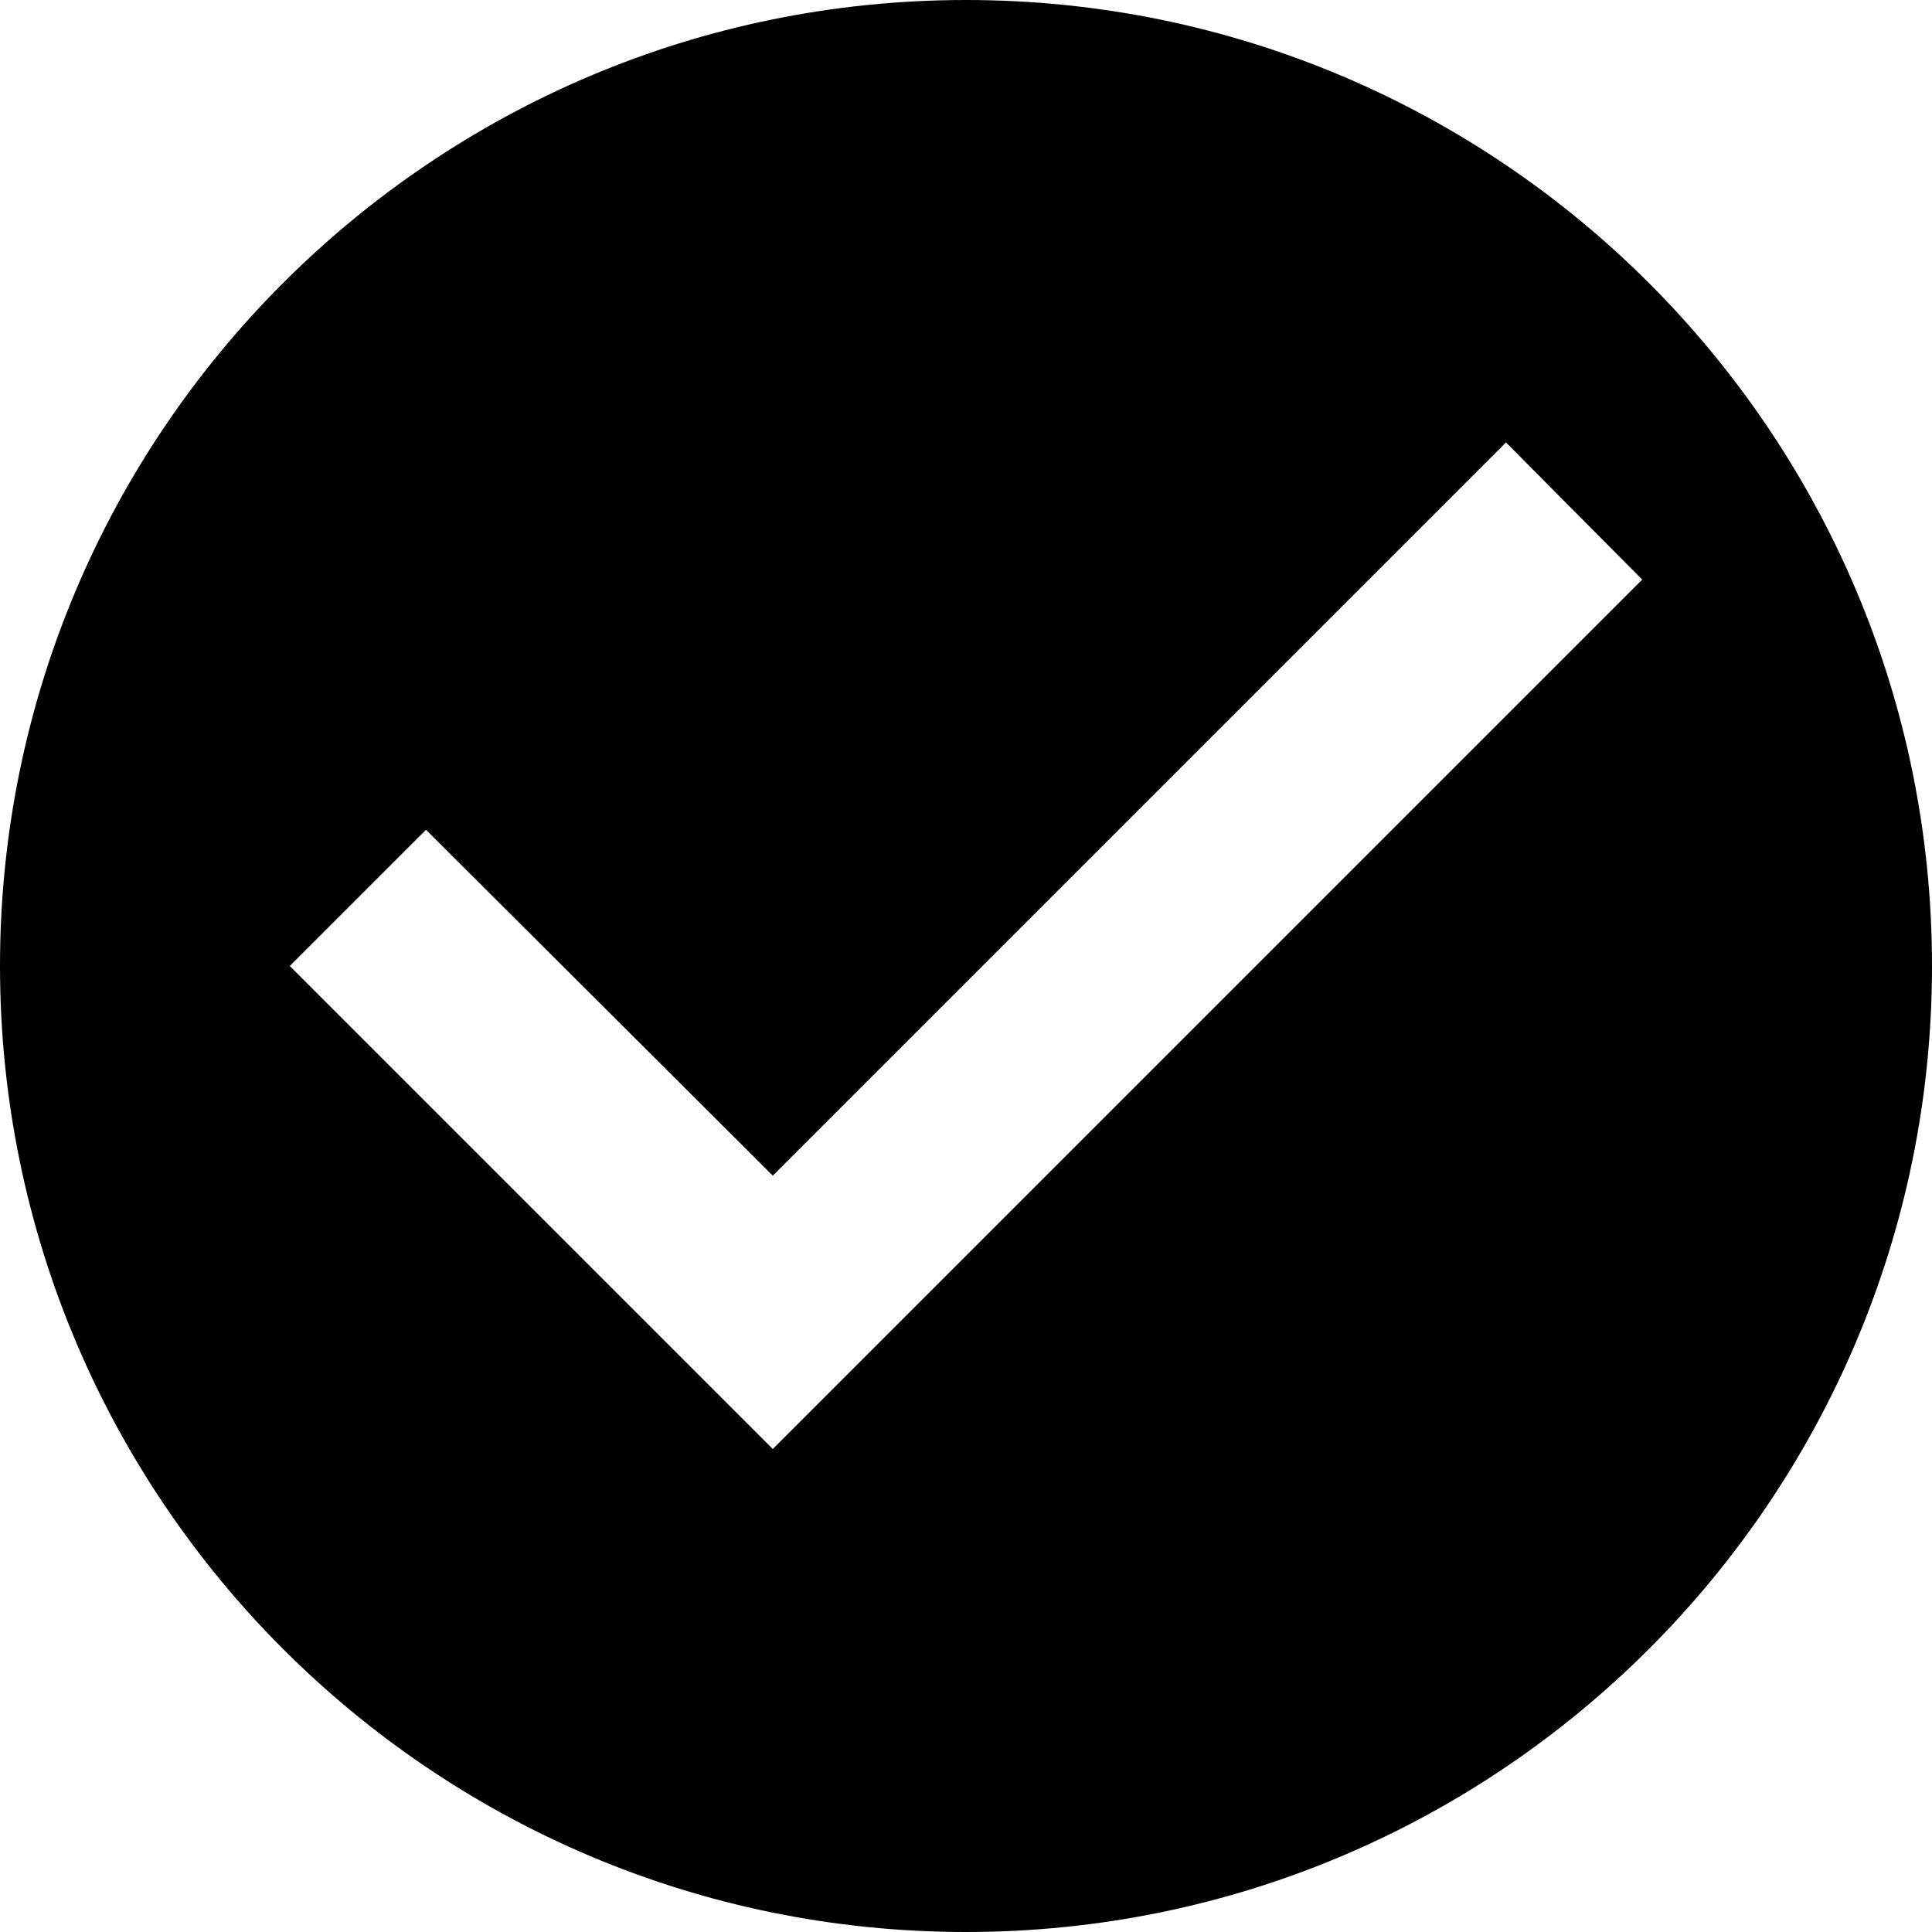
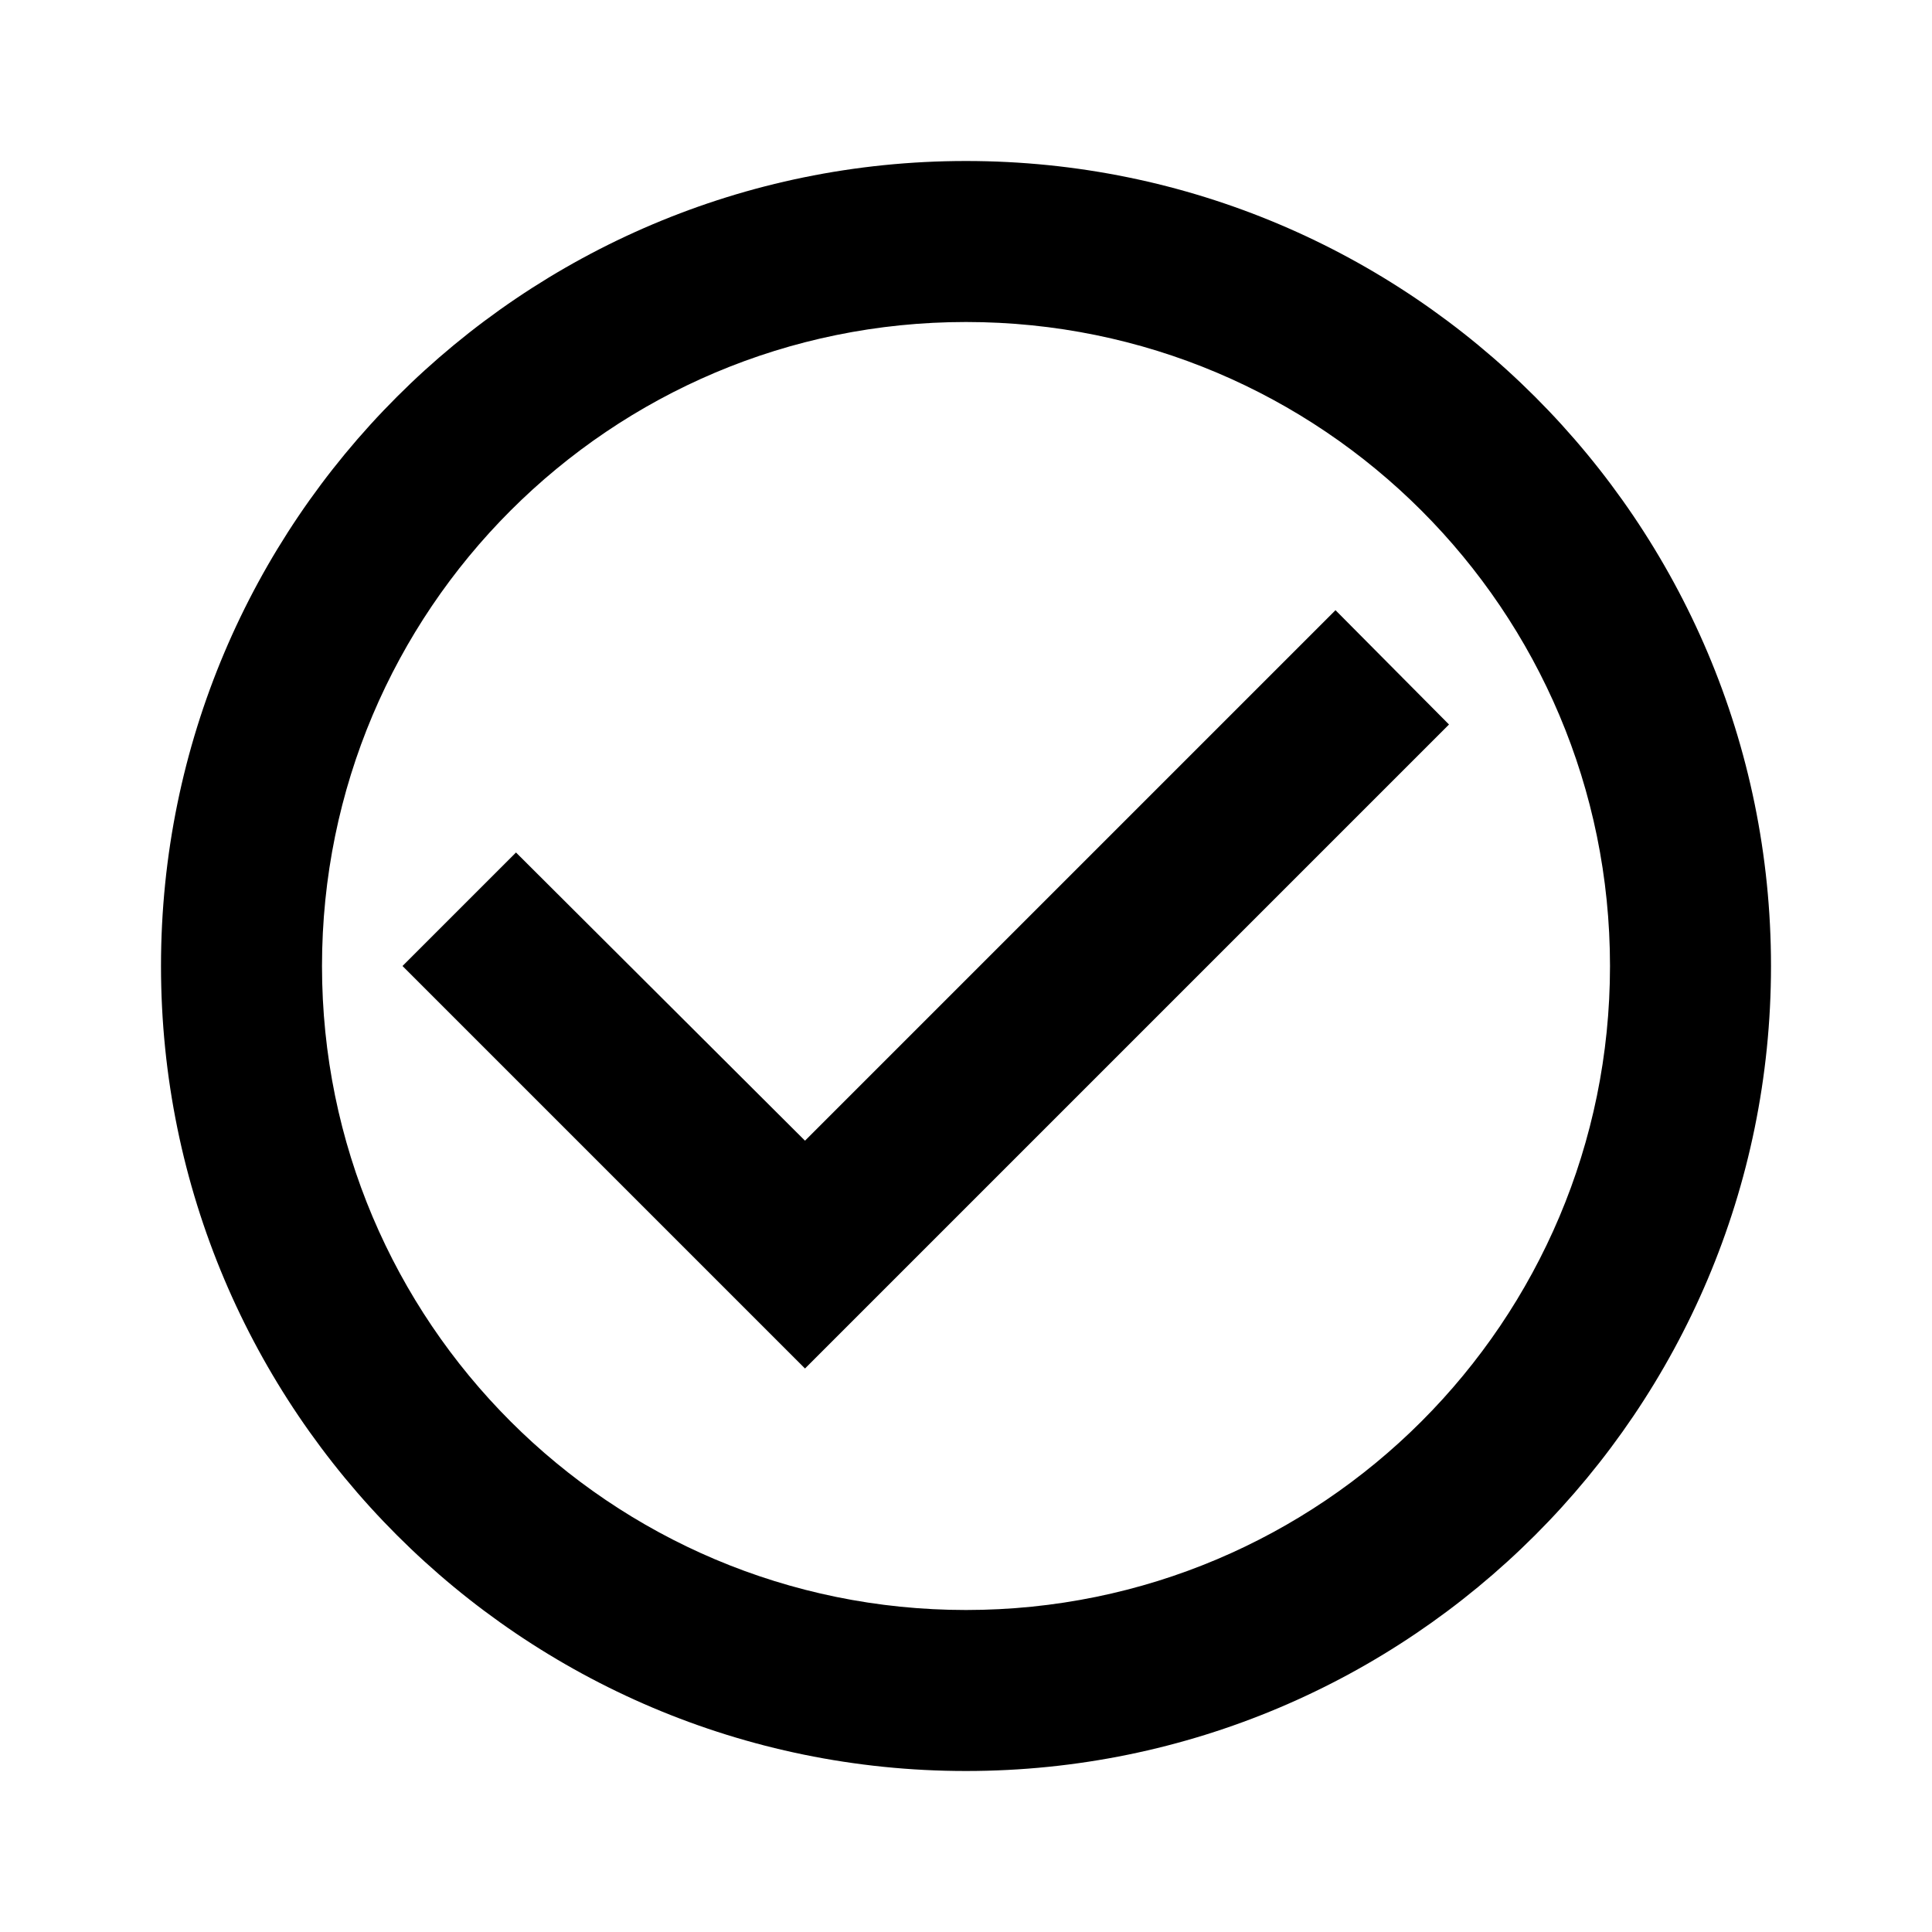
- <svg xmlns="http://www.w3.org/2000/svg" width="24" height="24" viewBox="0 0 20 20" fill="none">
-   <path fill-rule="evenodd" clip-rule="evenodd" d="M10 0C4.48 0 0 4.48 0 10C0 15.52 4.48 20 10 20C15.52 20 20 15.52 20 10C20 4.48 15.52 0 10 0ZM8 15L3 10L4.41 8.59L8 12.17L15.59 4.58L17 6L8 15Z" fill="currentColor" />
+ <svg xmlns="http://www.w3.org/2000/svg" width="24" height="24" viewBox="0 0 24 24" fill="none">
+   <path fill-rule="evenodd" clip-rule="evenodd" d="M16.59 7.58L10 14.17L6.41 10.59L5 12L10 17L18 9L16.59 7.58ZM12 2C6.48 2 2 6.48 2 12C2 17.52 6.48 22 12 22C17.52 22 22 17.52 22 12C22 6.48 17.52 2 12 2ZM12 20C7.58 20 4 16.42 4 12C4 7.58 7.58 4 12 4C16.42 4 20 7.58 20 12C20 16.42 16.42 20 12 20Z" fill="black" />
</svg>
